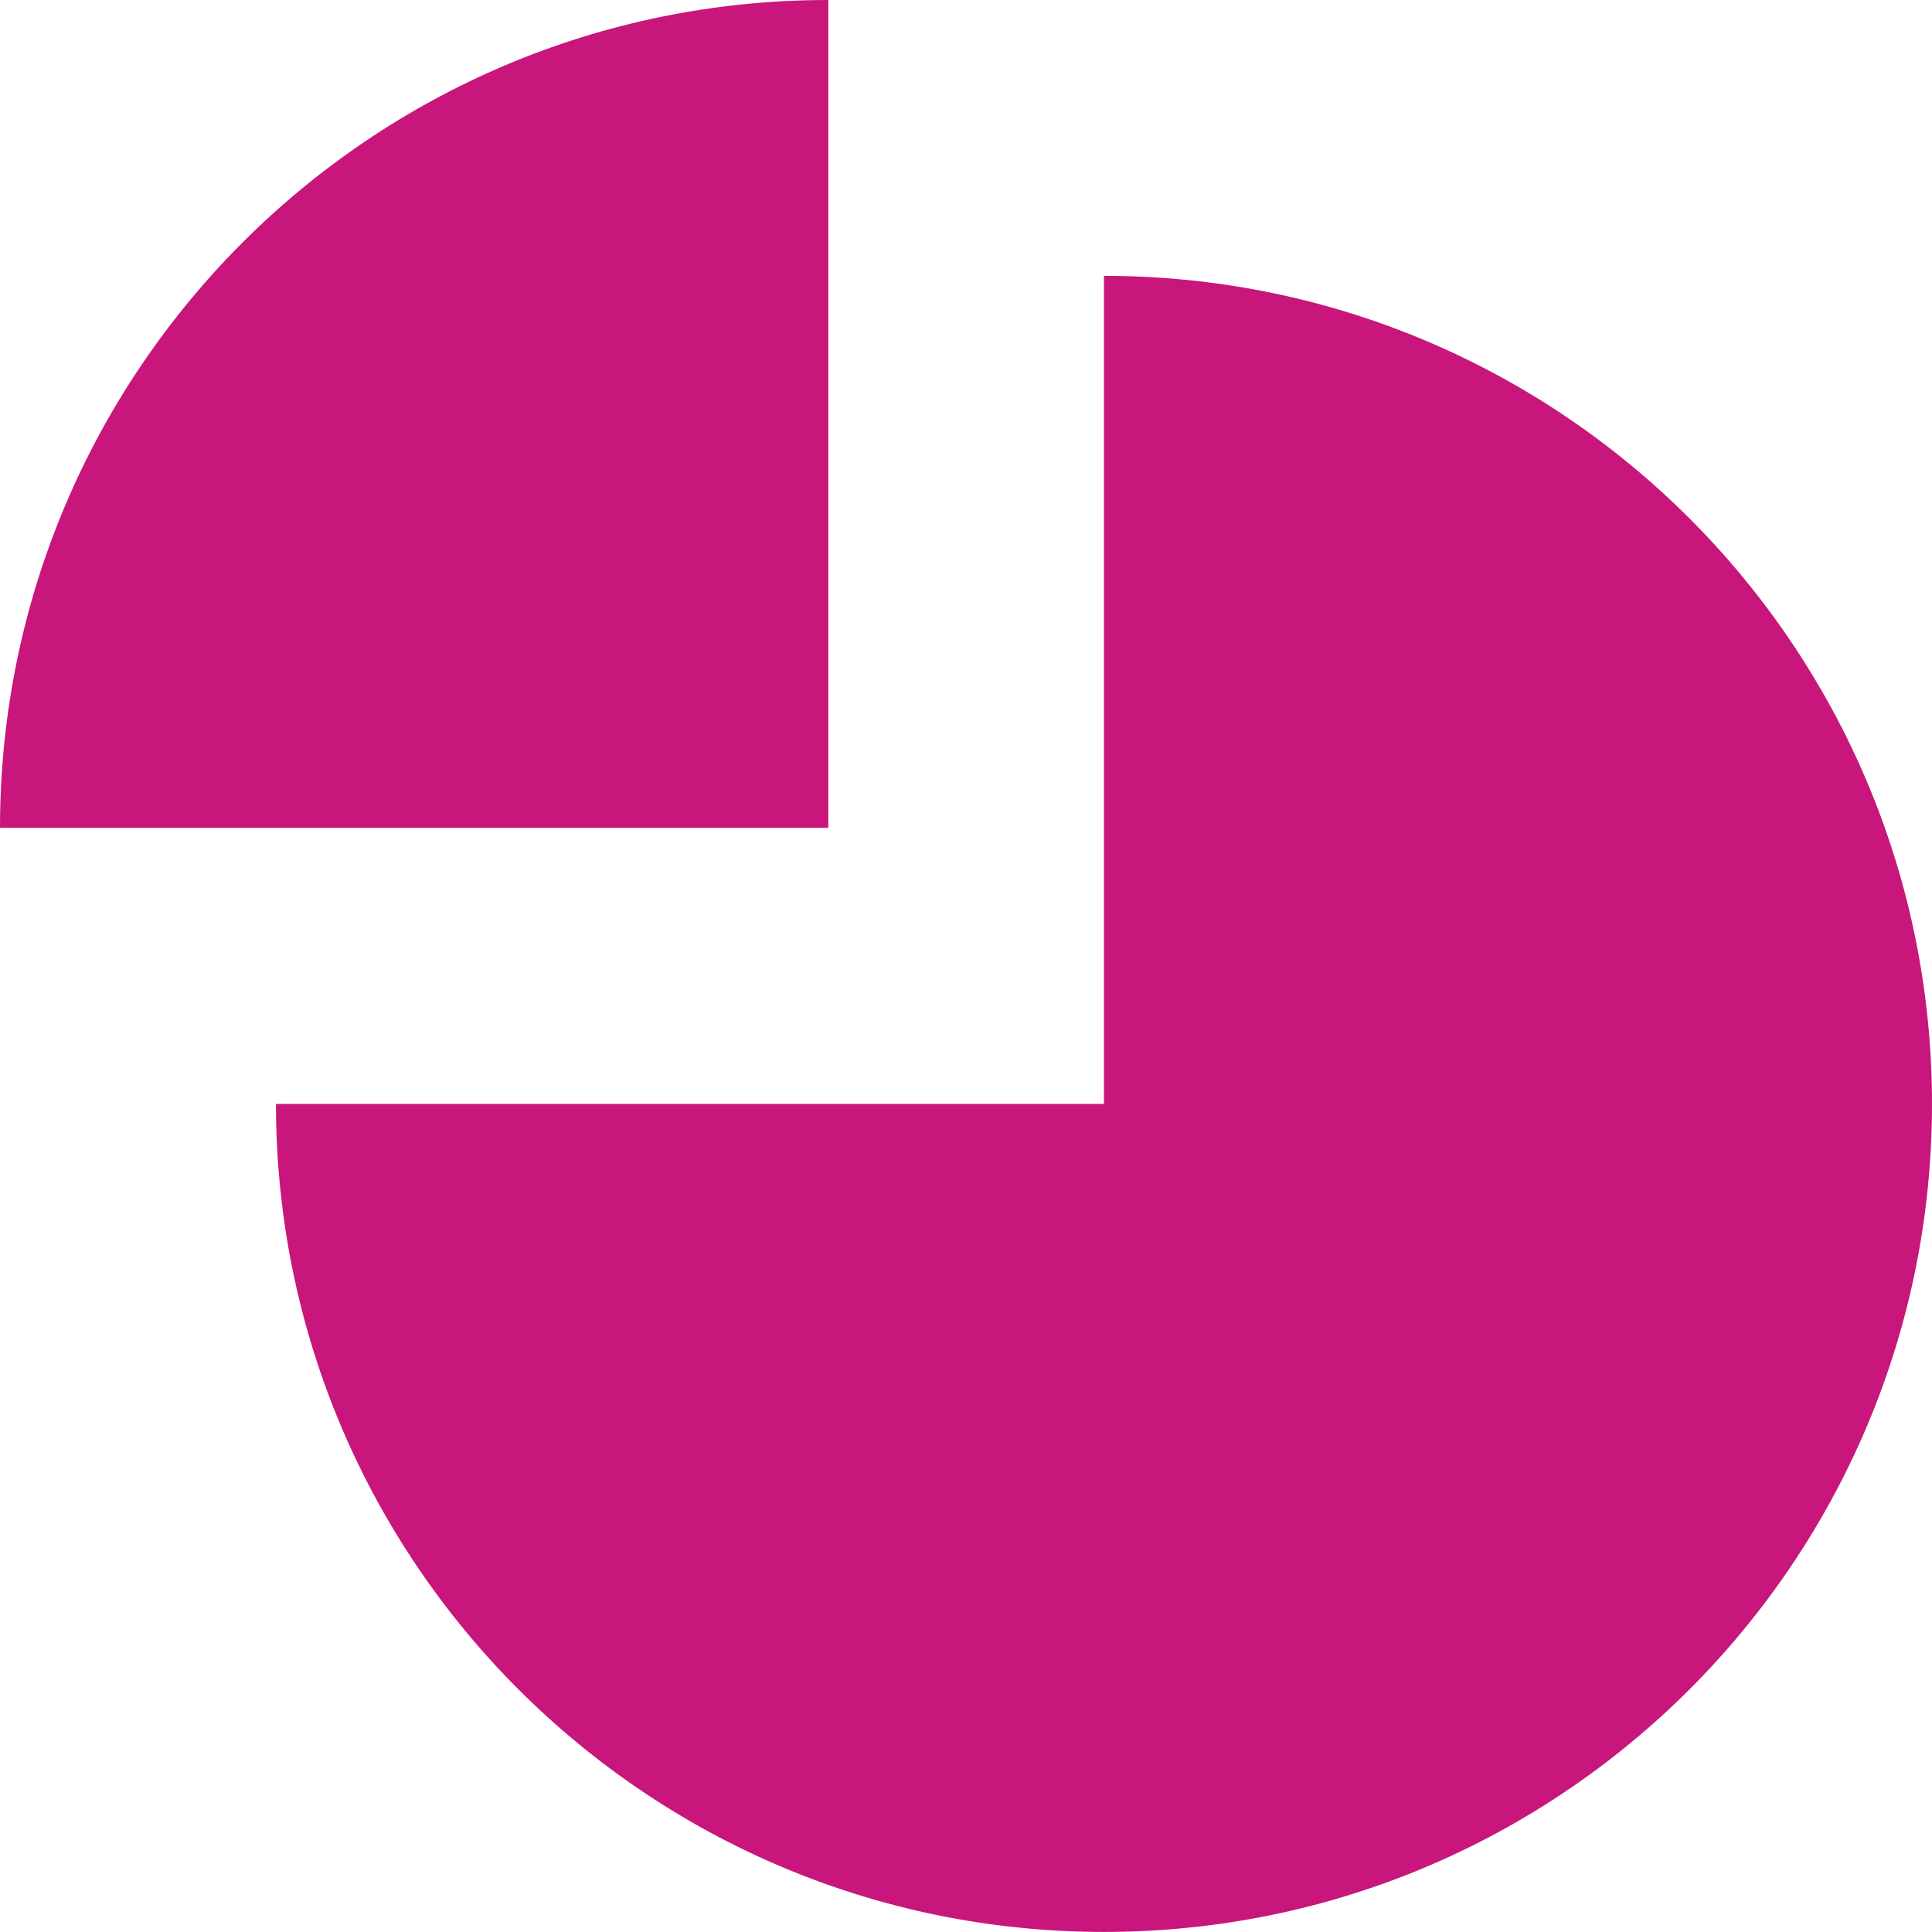
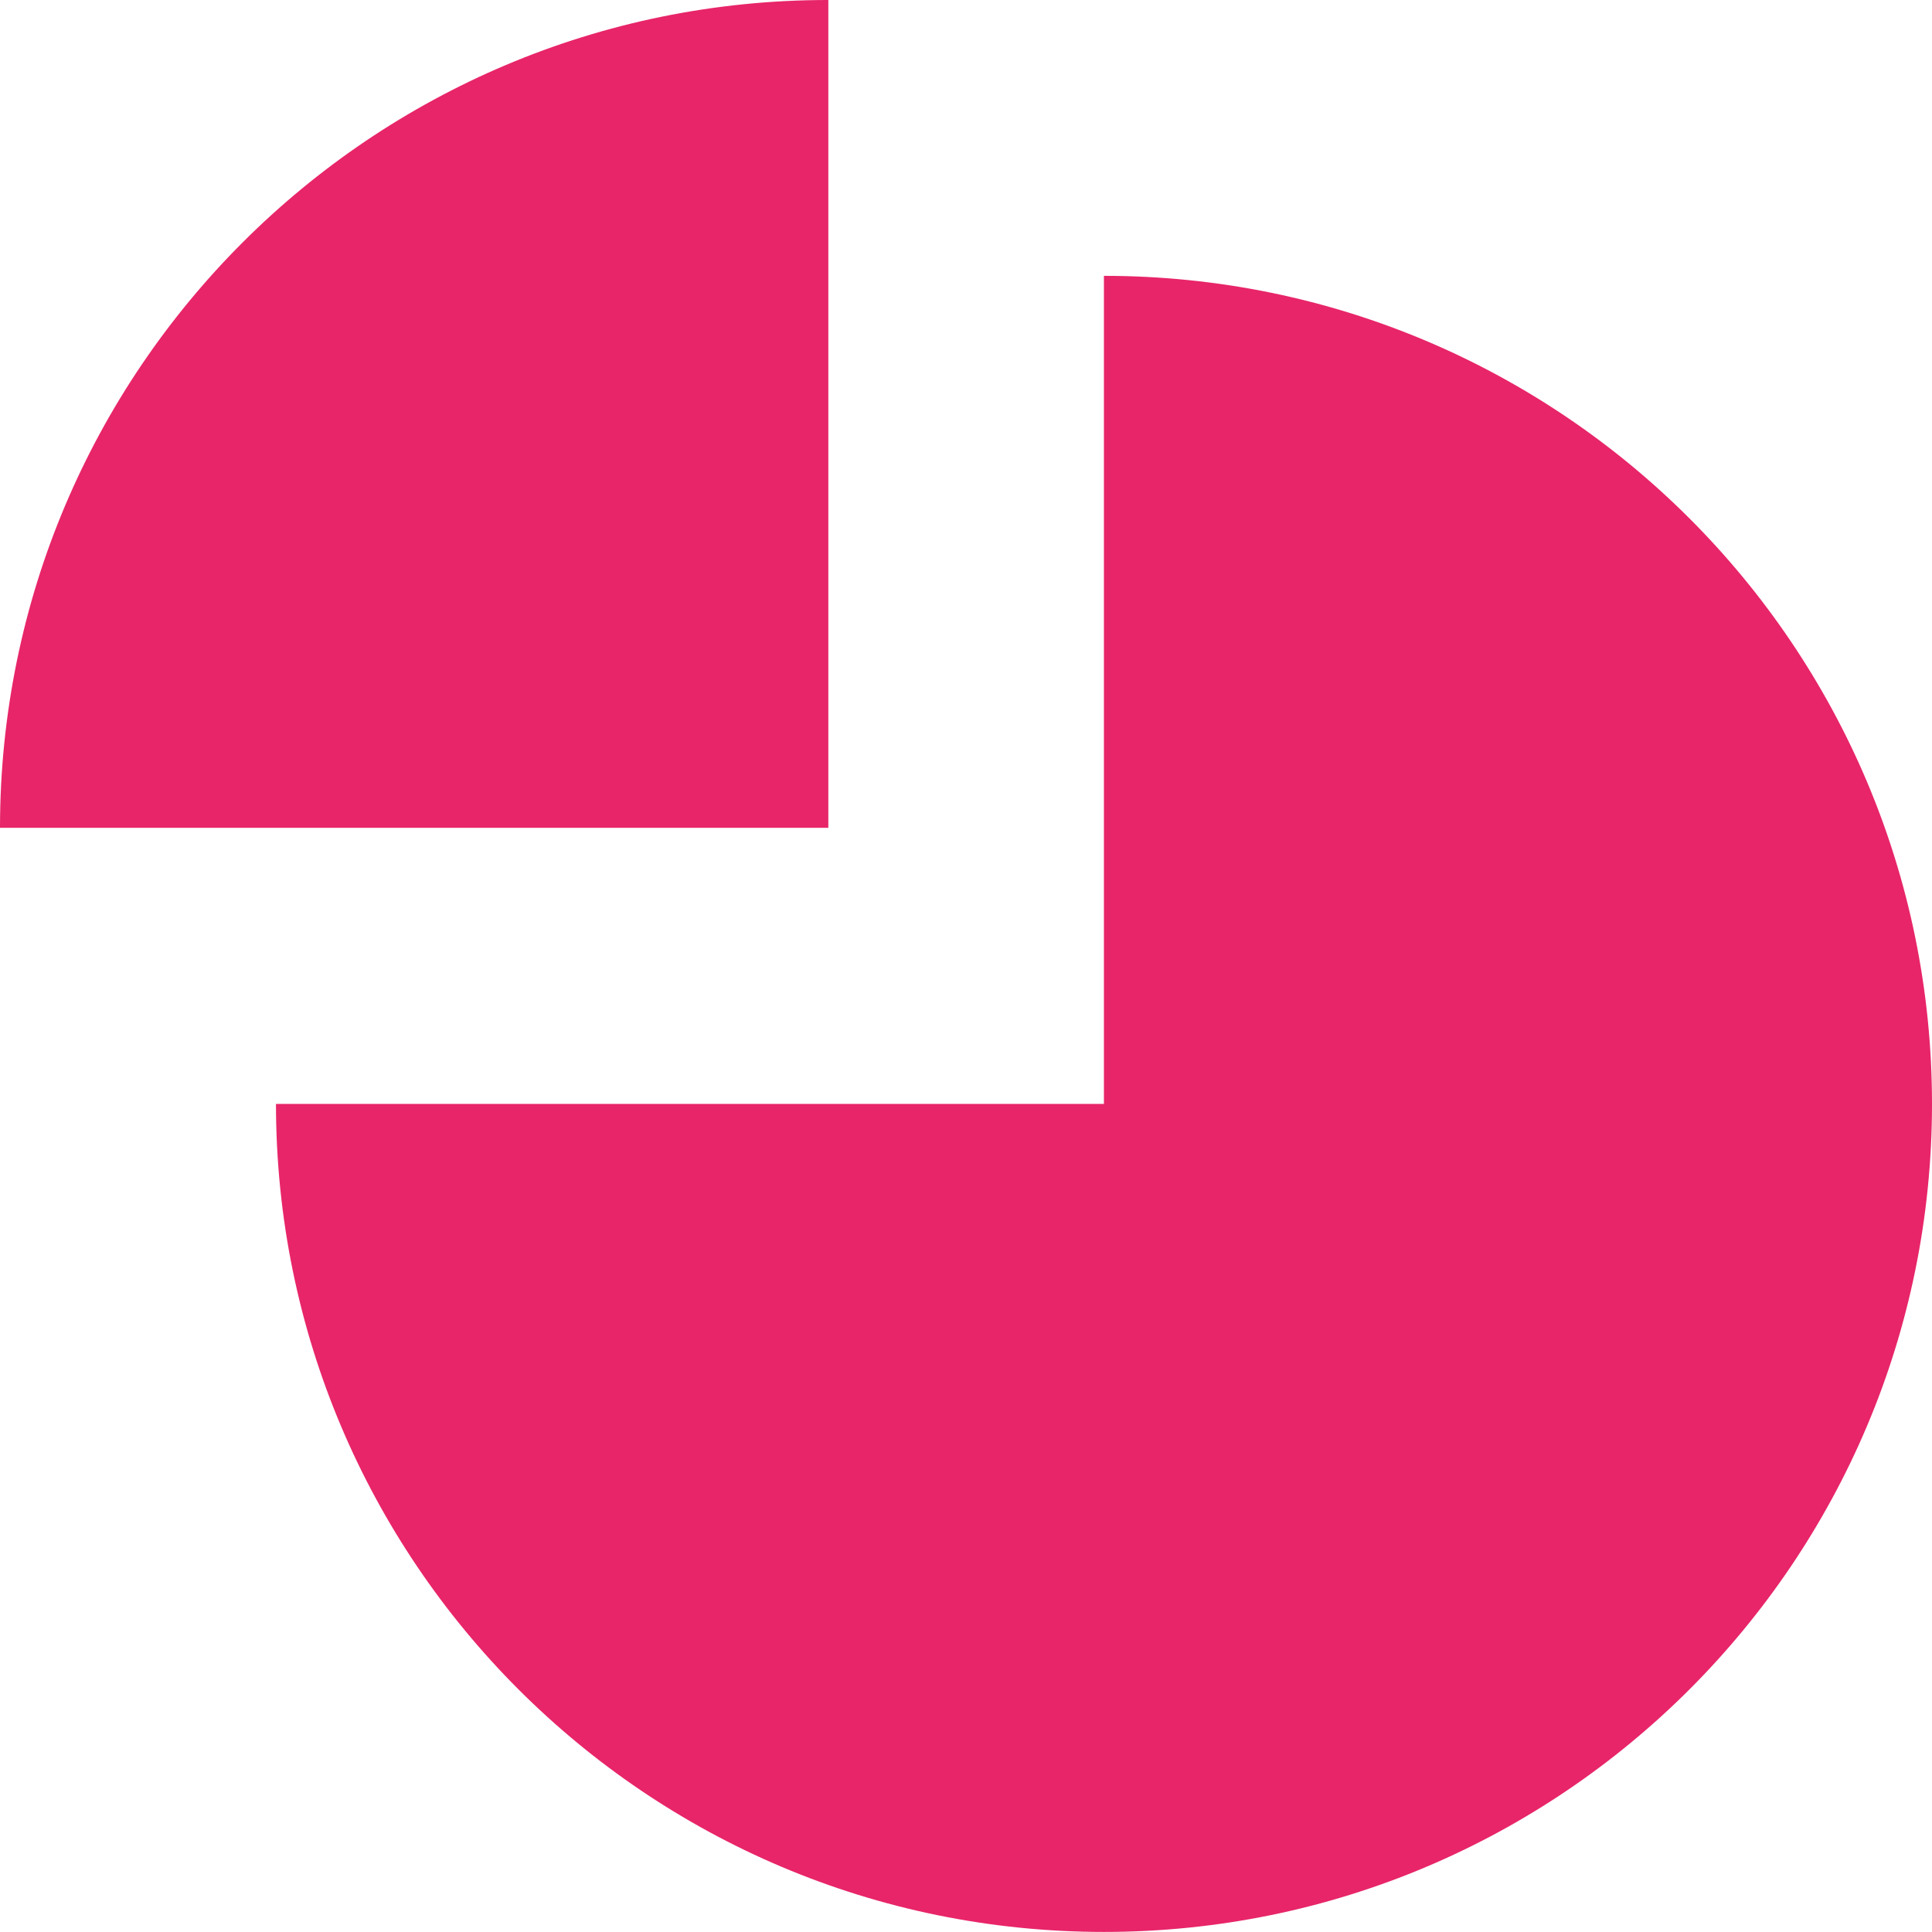
<svg xmlns="http://www.w3.org/2000/svg" width="72" height="72" viewBox="0 0 72 72">
  <g transform="translate(-1327 -6655.06)">
-     <path d="M1399,6696.2a30.857,30.857,0,1,1-61.715,0h30.855v-30.86A30.861,30.861,0,0,1,1399,6696.2Z" transform="translate(0 0)" fill="#c8167c" />
-     <path d="M1357.87,6655.06v30.85H1327A30.859,30.859,0,0,1,1357.87,6655.06Z" transform="translate(0 0)" fill="#c8167c" />
+     <path d="M1399,6696.2a30.857,30.857,0,1,1-61.715,0h30.855v-30.86A30.861,30.861,0,0,1,1399,6696.2Z" transform="translate(0 0)" fill="#e82569" />
+     <path d="M1357.87,6655.06v30.85H1327A30.859,30.859,0,0,1,1357.87,6655.06Z" transform="translate(0 0)" fill="#e82569" />
  </g>
</svg>
